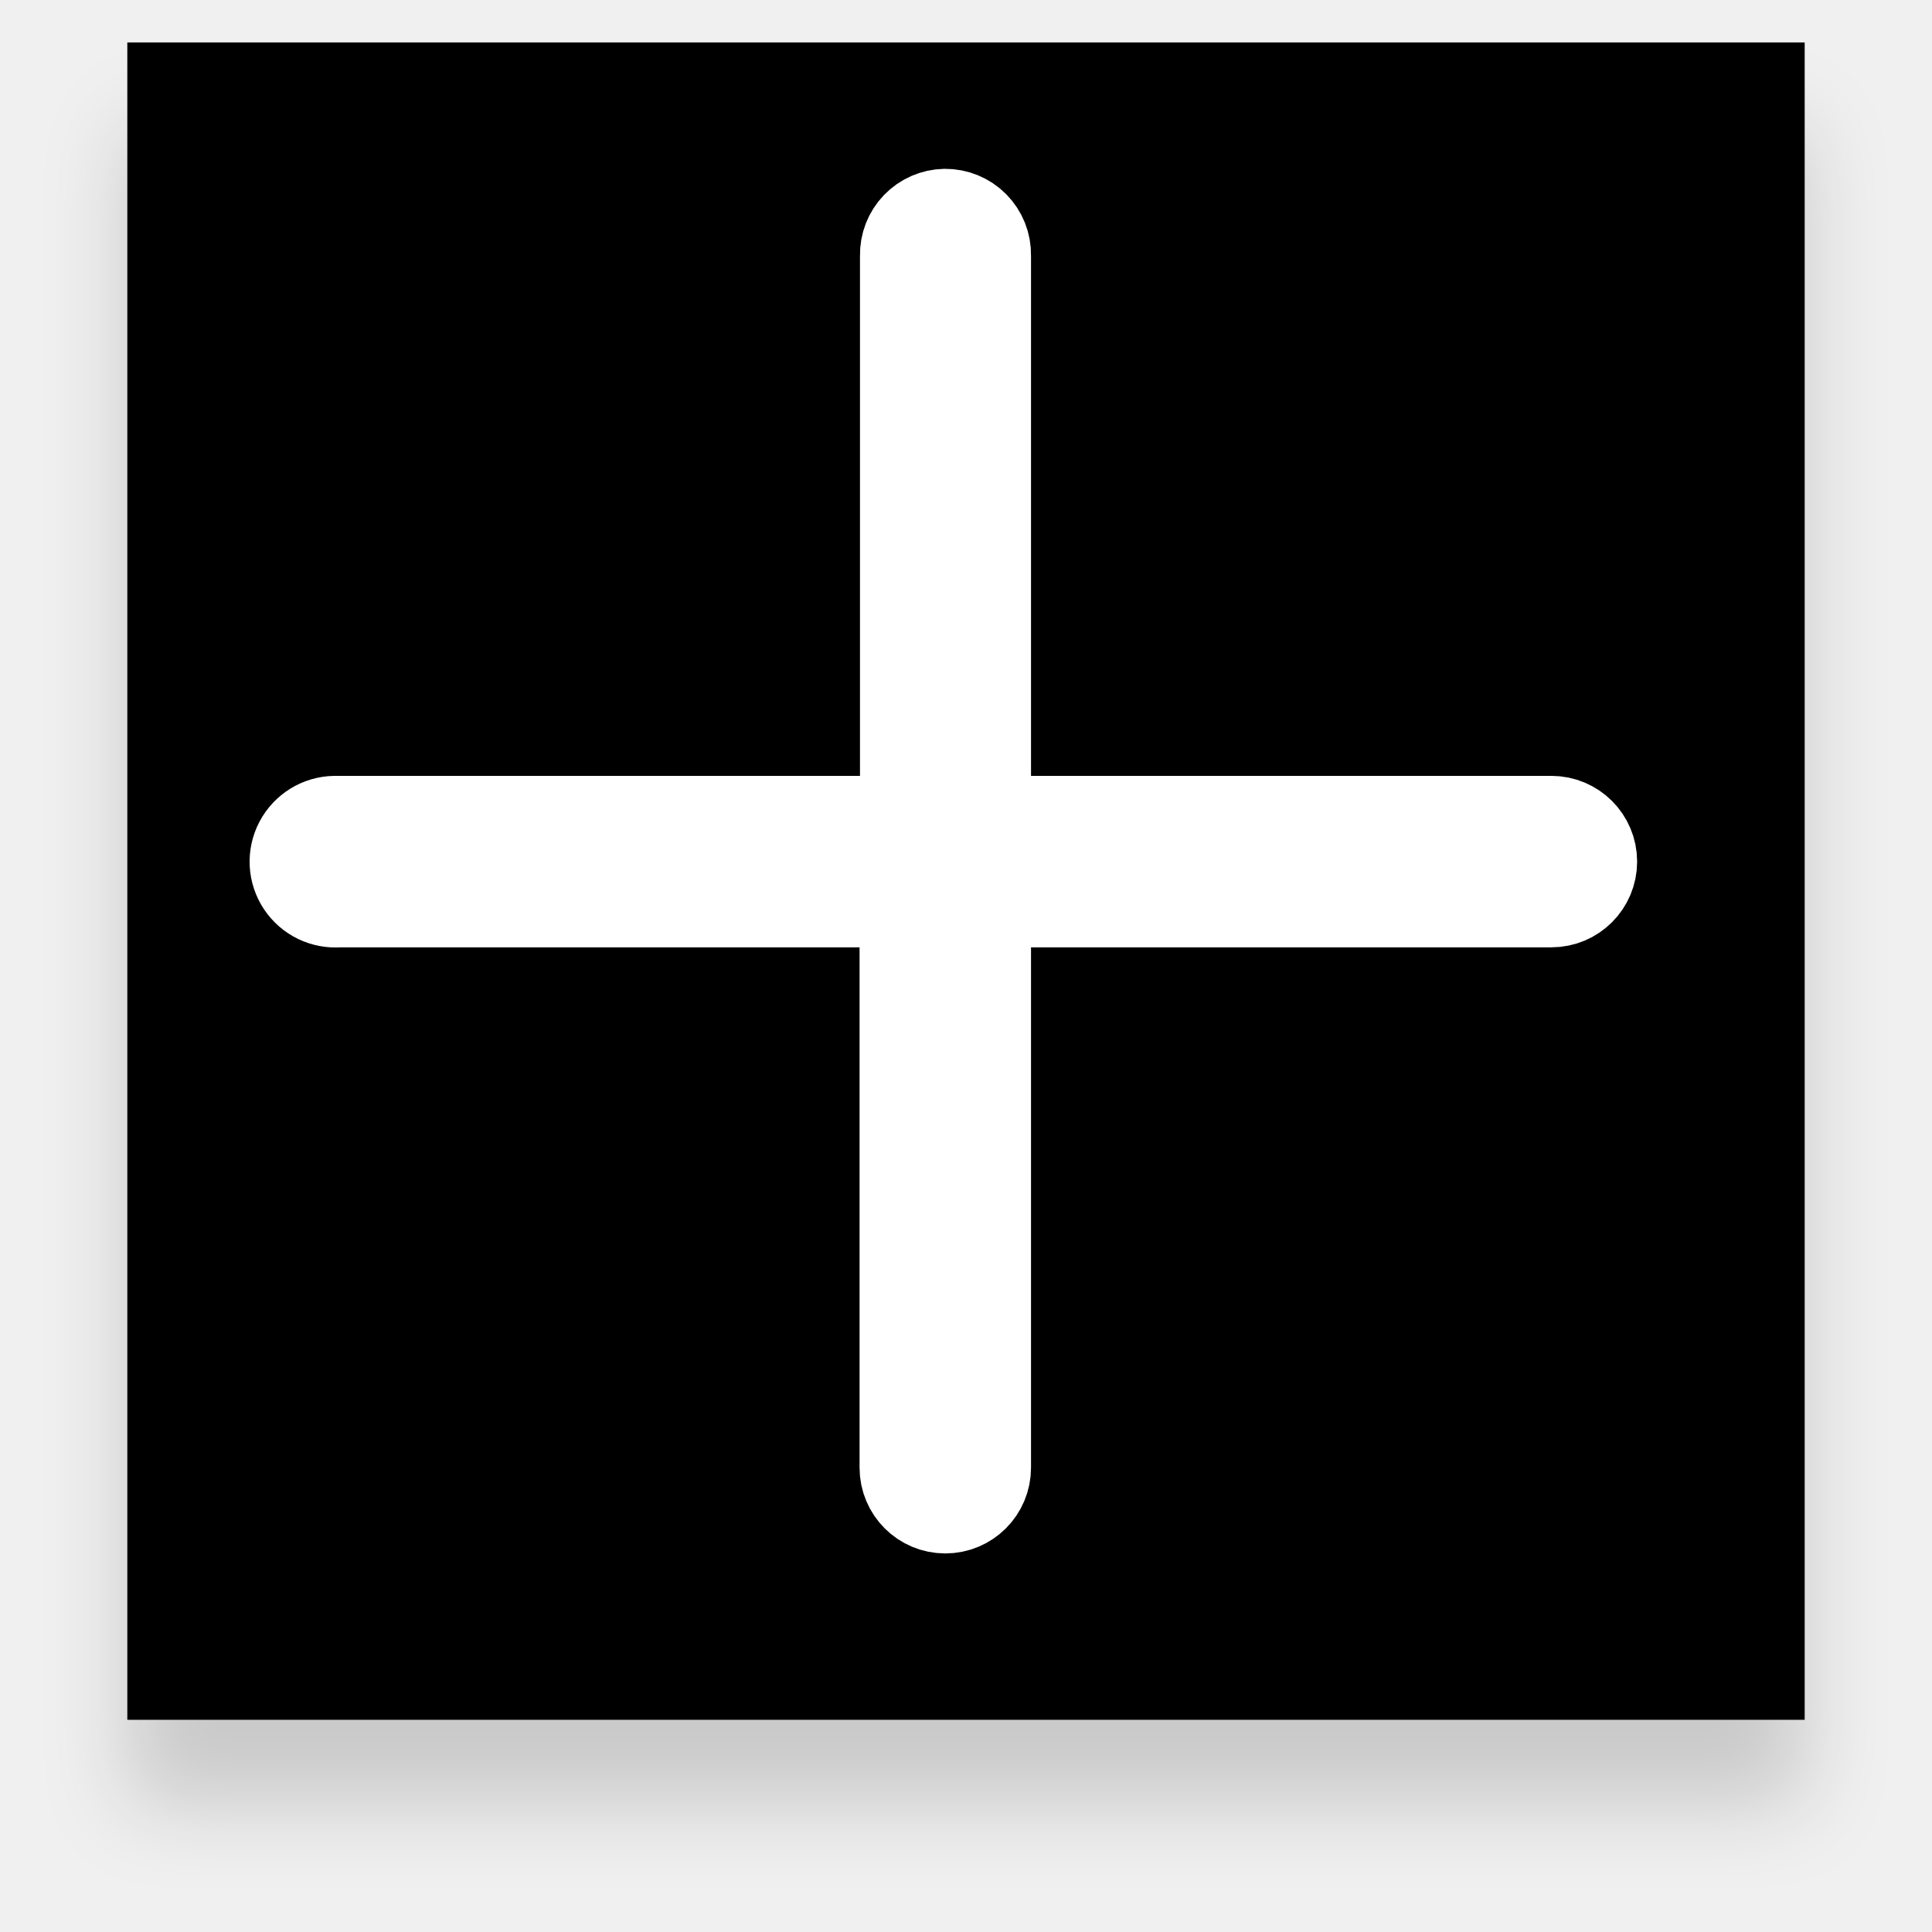
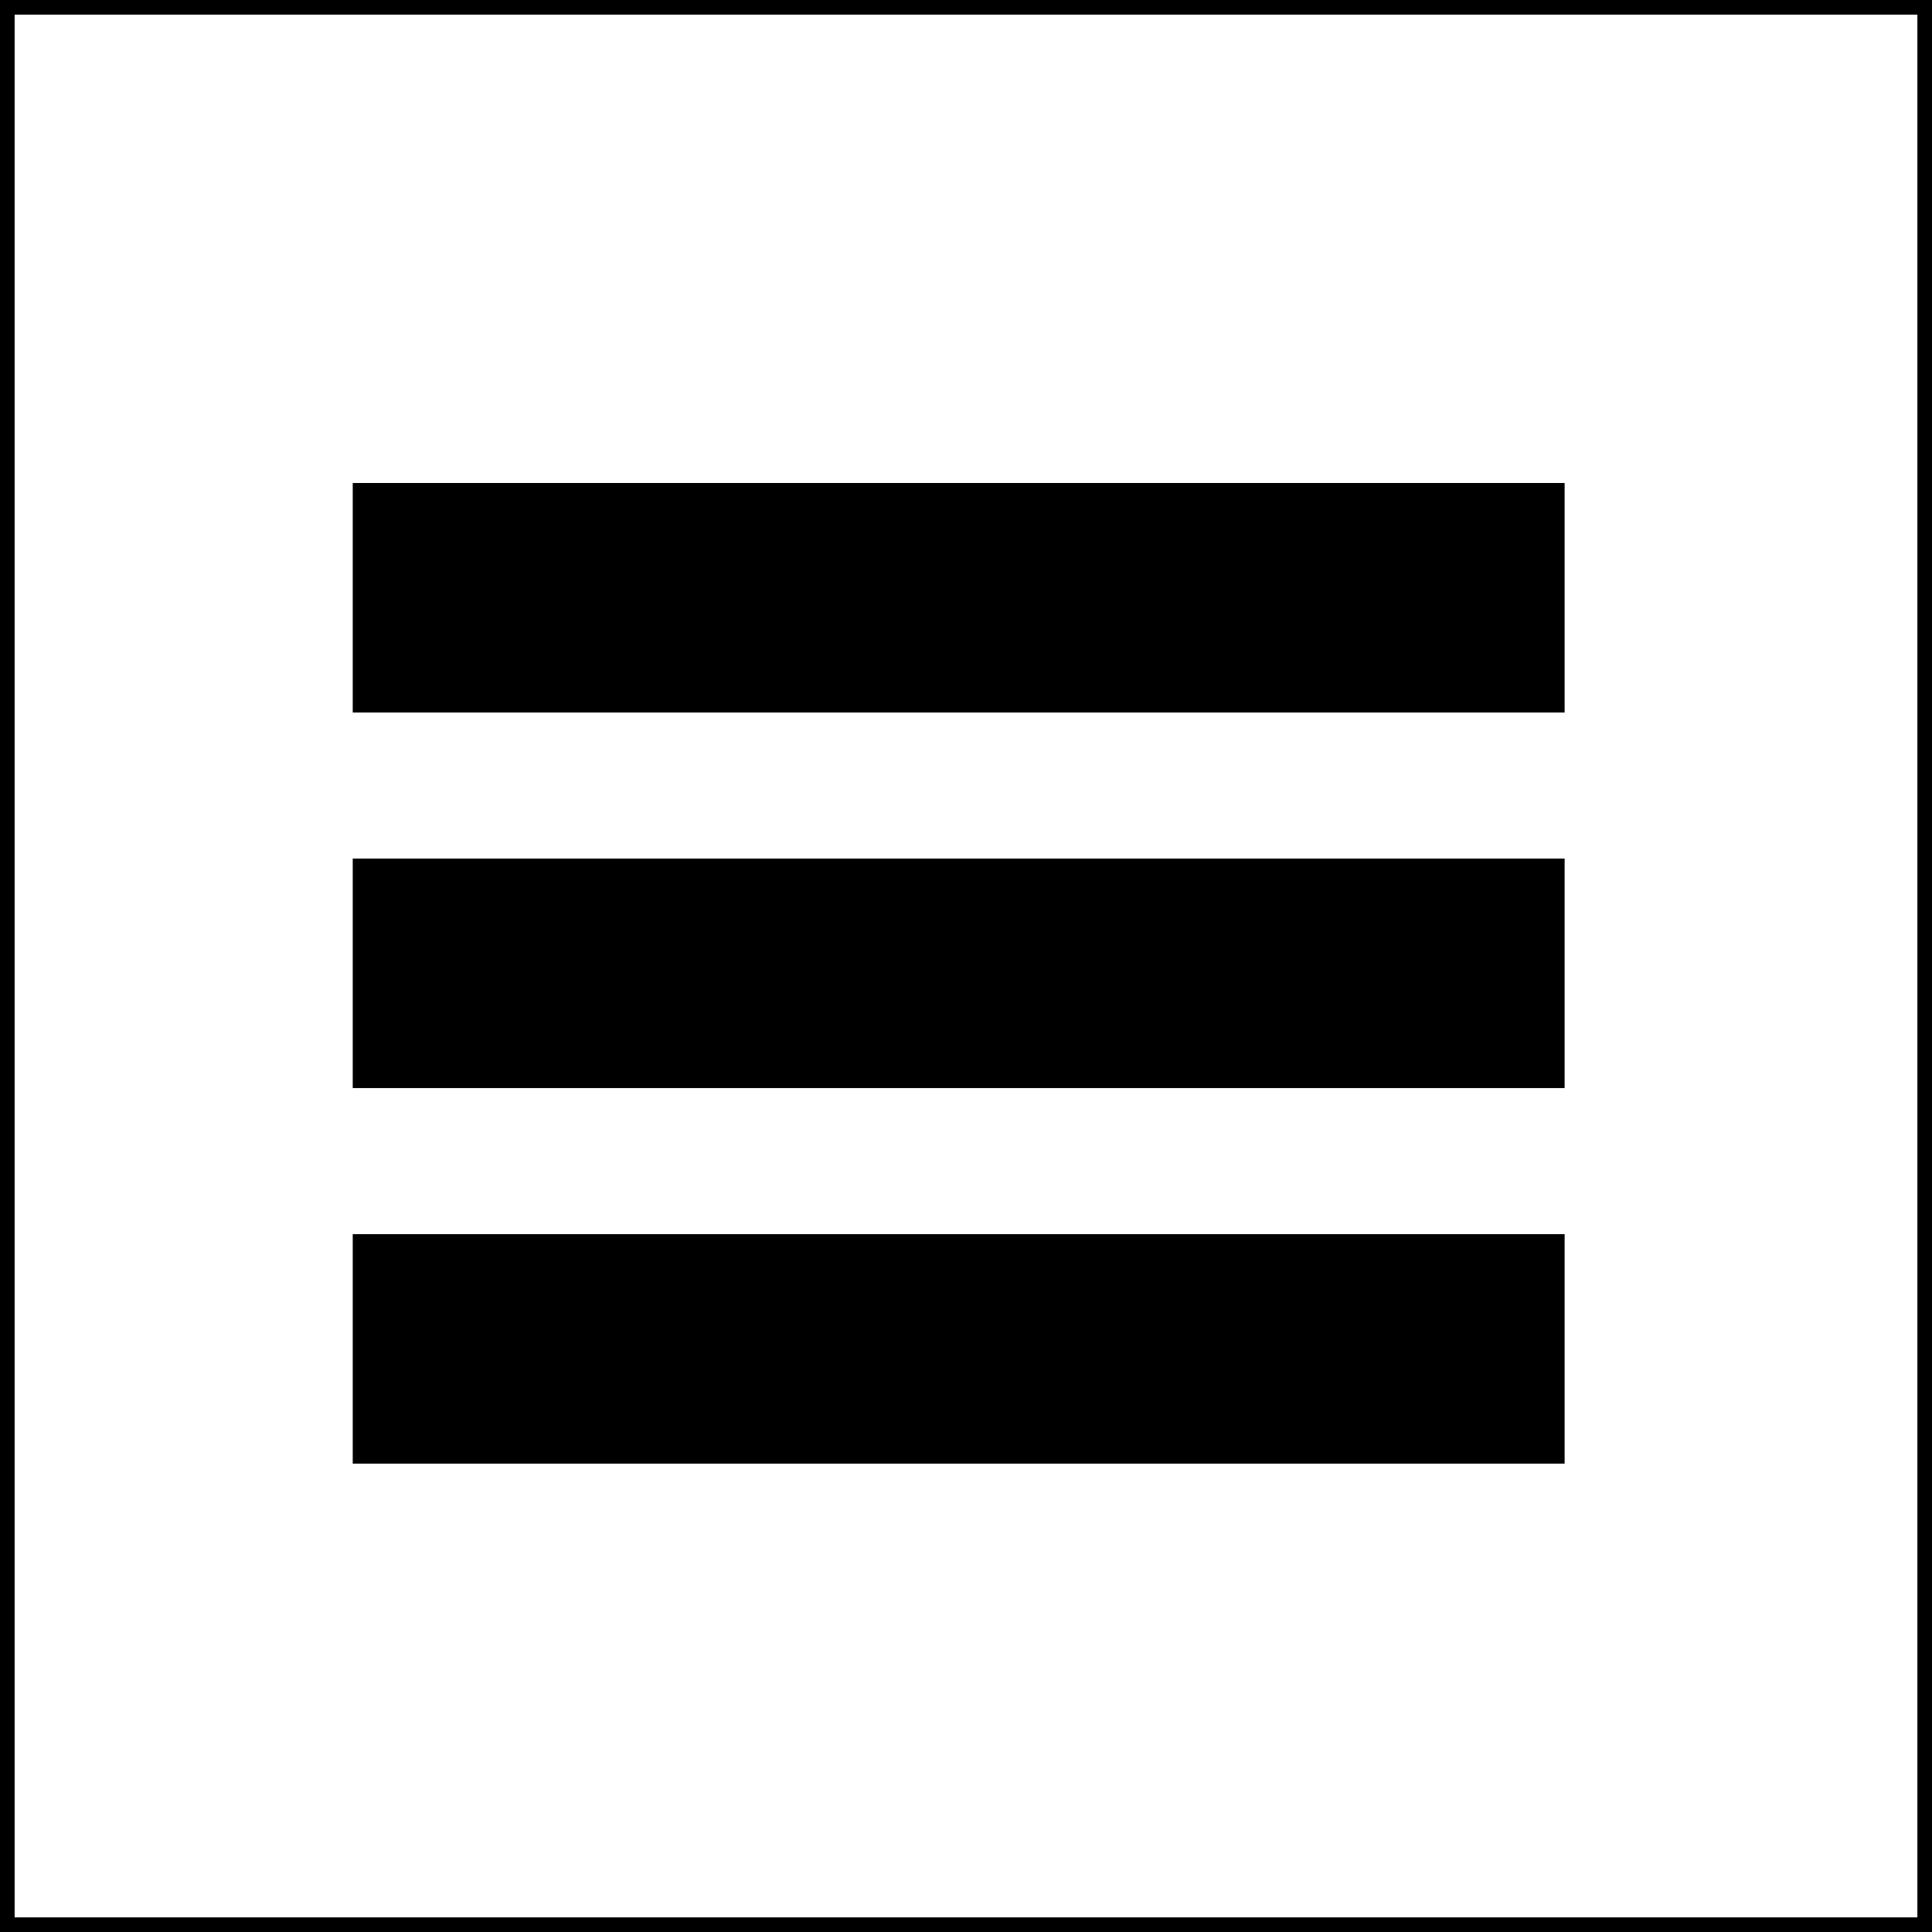
- <svg xmlns="http://www.w3.org/2000/svg" viewBox="2722.5 634.5 22.762 22.762">
+ <svg xmlns="http://www.w3.org/2000/svg" viewBox="0 0 132 132">
  <defs>
-     <style>
-       .cls-1 {
-         fill: #fff;
-         stroke: #fff;
-       }
- 
-       .cls-2 {
-         filter: url(#Rectangle_6);
-       }
-     </style>
-     <filter id="Rectangle_6" x="2722.5" y="634.5" width="22.762" height="22.762" filterUnits="userSpaceOnUse">
-       <feOffset dy="1" input="SourceAlpha" />
-       <feGaussianBlur stdDeviation="0.5" result="blur" />
-       <feFlood flood-opacity="0.161" />
-       <feComposite operator="in" in2="blur" />
-       <feComposite in="SourceGraphic" />
-     </filter>
+     <style>.cls-1{fill:#fff;}</style>
  </defs>
-   <g id="Add" transform="translate(2724 635)">
-     <g class="cls-2" transform="matrix(1, 0, 0, 1, -2724, -635)">
-       <rect id="Rectangle_6-2" data-name="Rectangle 6" width="19.762" height="19.762" transform="translate(2724 635)" />
-     </g>
-     <g id="Group_3" data-name="Group 3" transform="translate(1.959 1.989)">
-       <g id="noun_611127_cc" transform="translate(0 0)">
-         <g id="Group_4" data-name="Group 4" transform="translate(0 0)">
-           <path id="Path_4" data-name="Path 4" class="cls-1" d="M12.513,4.937a.51.51,0,0,0-.5.521v6.631H5.324a.511.511,0,1,0,.053,1.02h6.631V19.74a.51.51,0,1,0,1.02,0V13.109h6.631a.51.51,0,1,0,0-1.02H13.028V5.458a.51.51,0,0,0-.515-.521Z" transform="translate(-4.84 -4.937)" />
-         </g>
-       </g>
+   <g id="Layer_2" data-name="Layer 2">
+     <g id="Layer_1-2" data-name="Layer 1">
+       <rect class="cls-1" x="0.5" y="0.5" width="131" height="131" />
+       <path d="M131,1V131H1V1H131m1-1H0V132H132V0Z" />
+       <rect x="24.6" y="59.16" width="81.8" height="14.68" />
+       <path d="M105.9,59.66V73.34H25.1V59.66h80.8m1-1H24.1V74.34h82.8V58.66Z" />
+       <rect x="24.6" y="84.82" width="81.8" height="14.68" />
+       <path d="M105.9,85.32V99H25.1V85.32h80.8m1-1H24.1V100h82.8V84.32Z" />
+       <rect x="24.6" y="33.5" width="81.8" height="14.68" />
+       <path d="M105.9,34V47.68H25.1V34h80.8m1-1H24.1V48.68h82.8V33Z" />
    </g>
  </g>
</svg>
